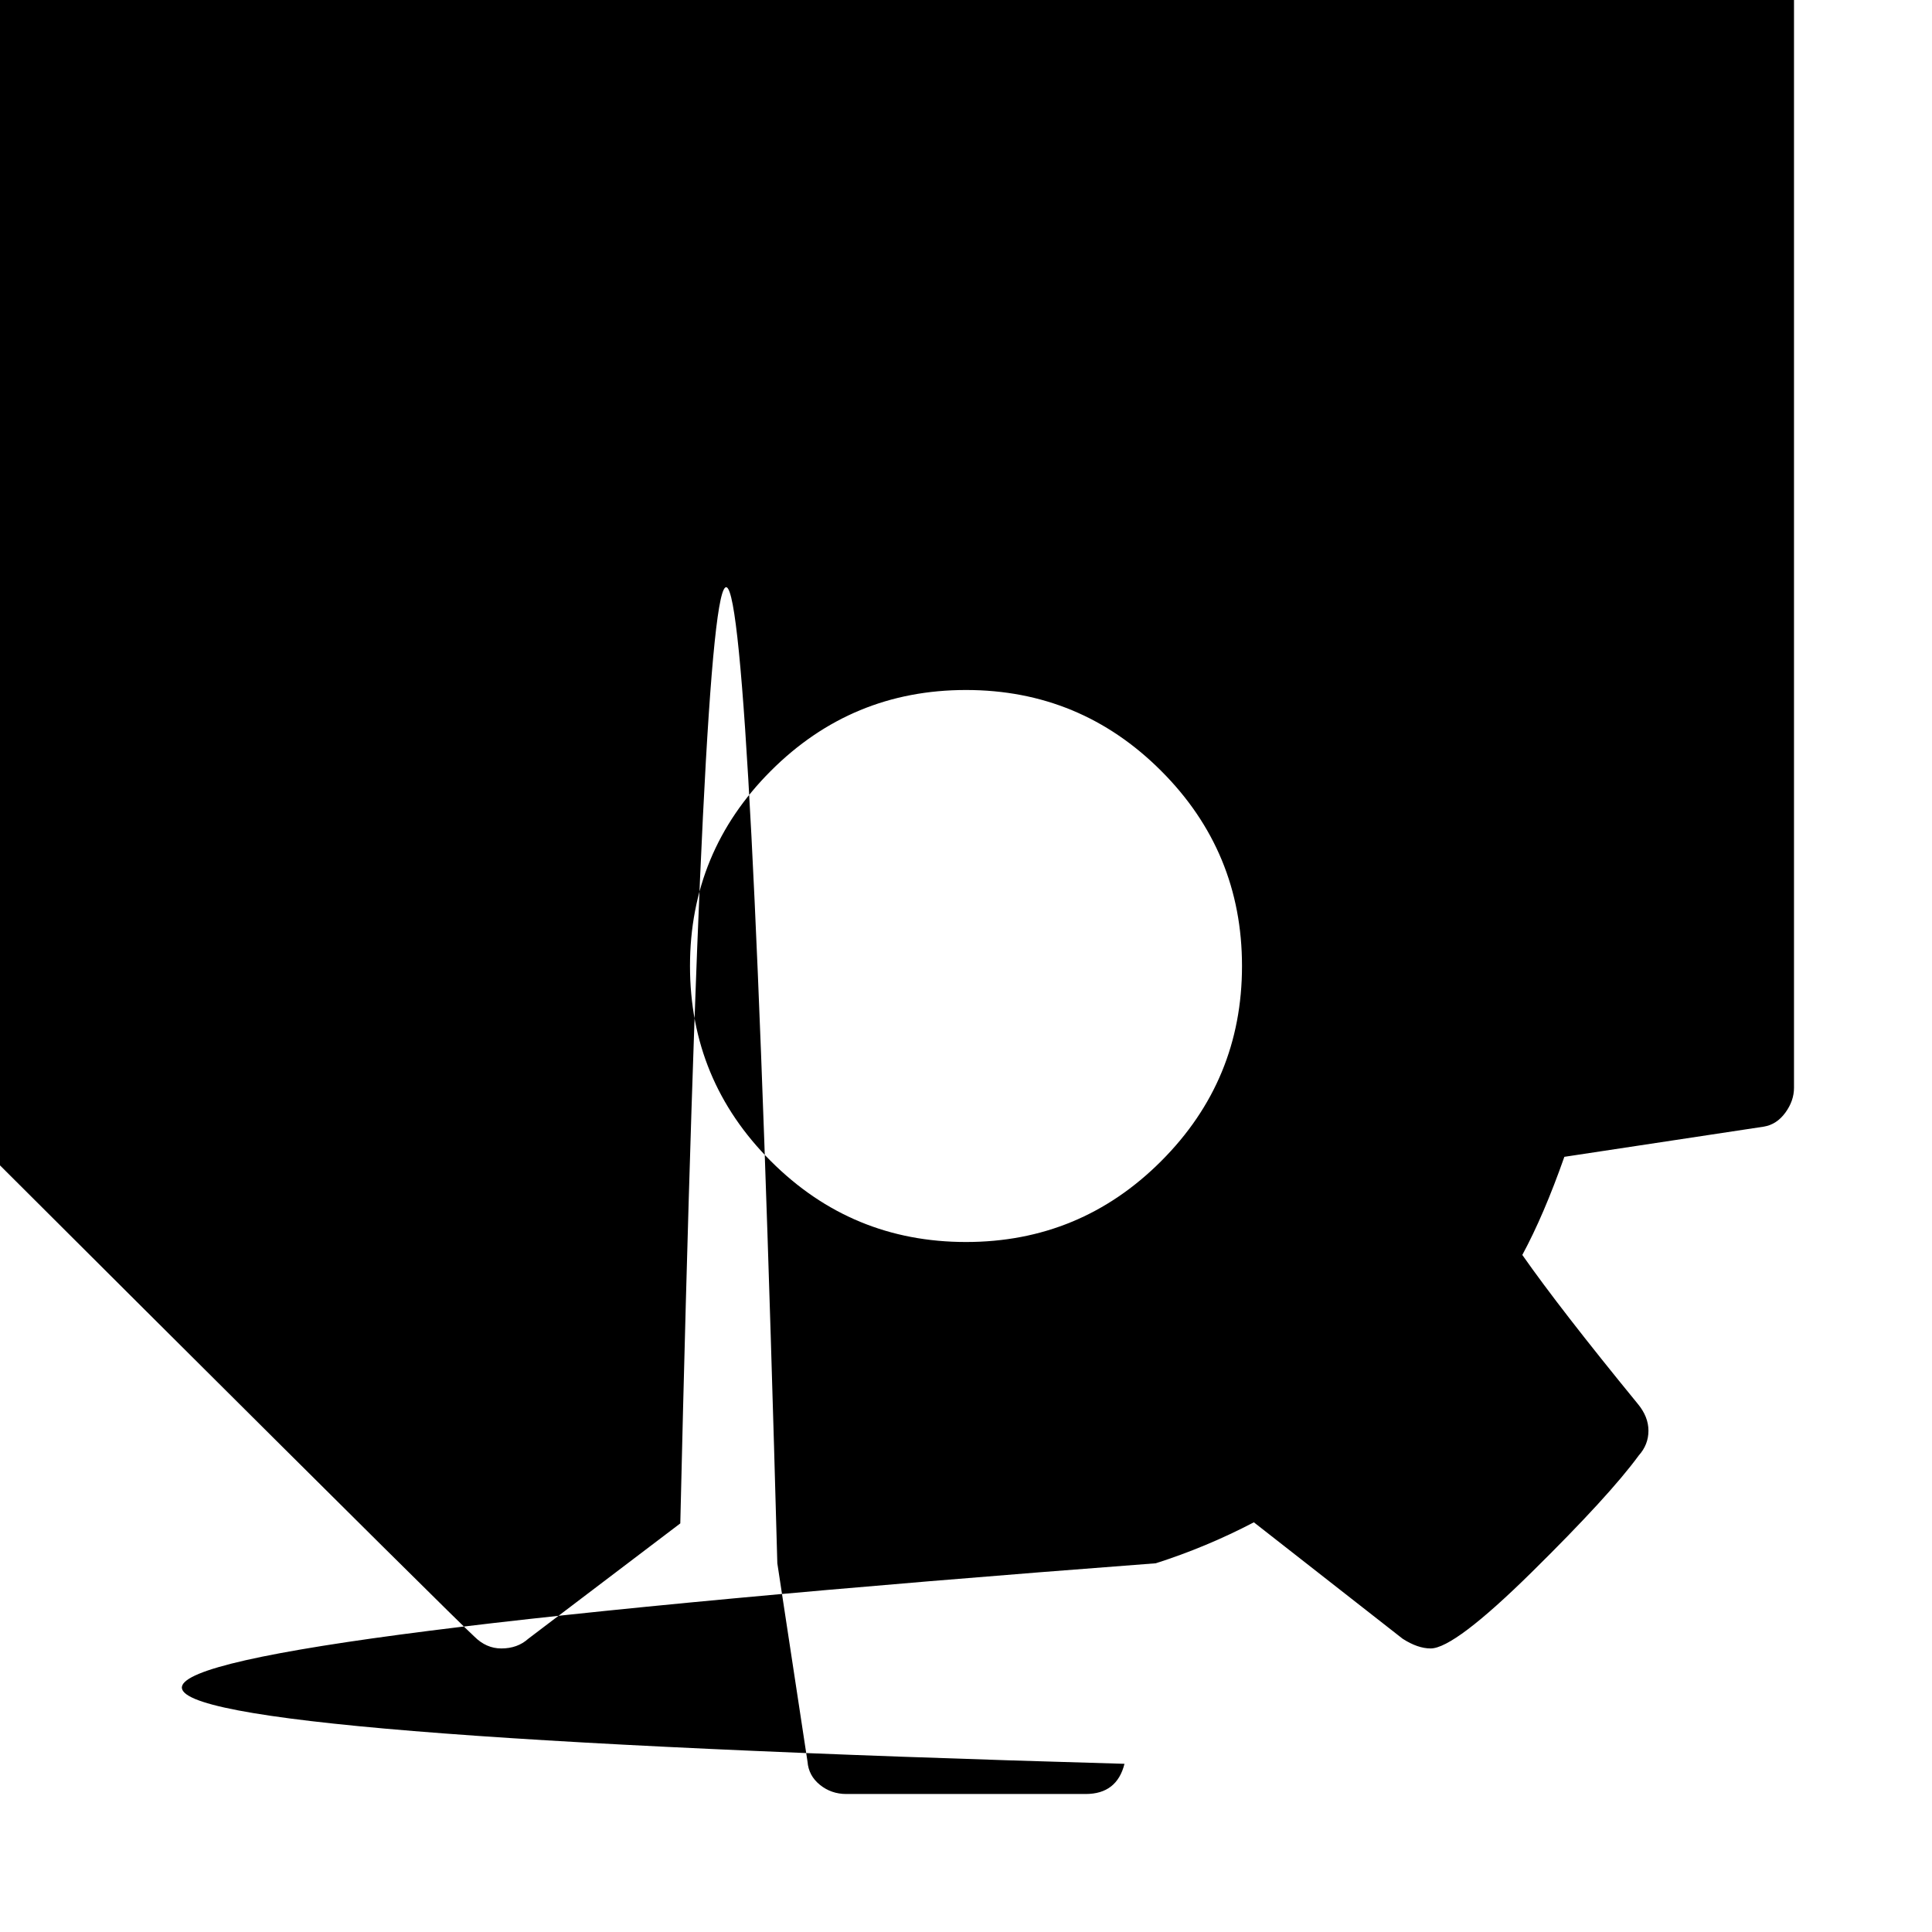
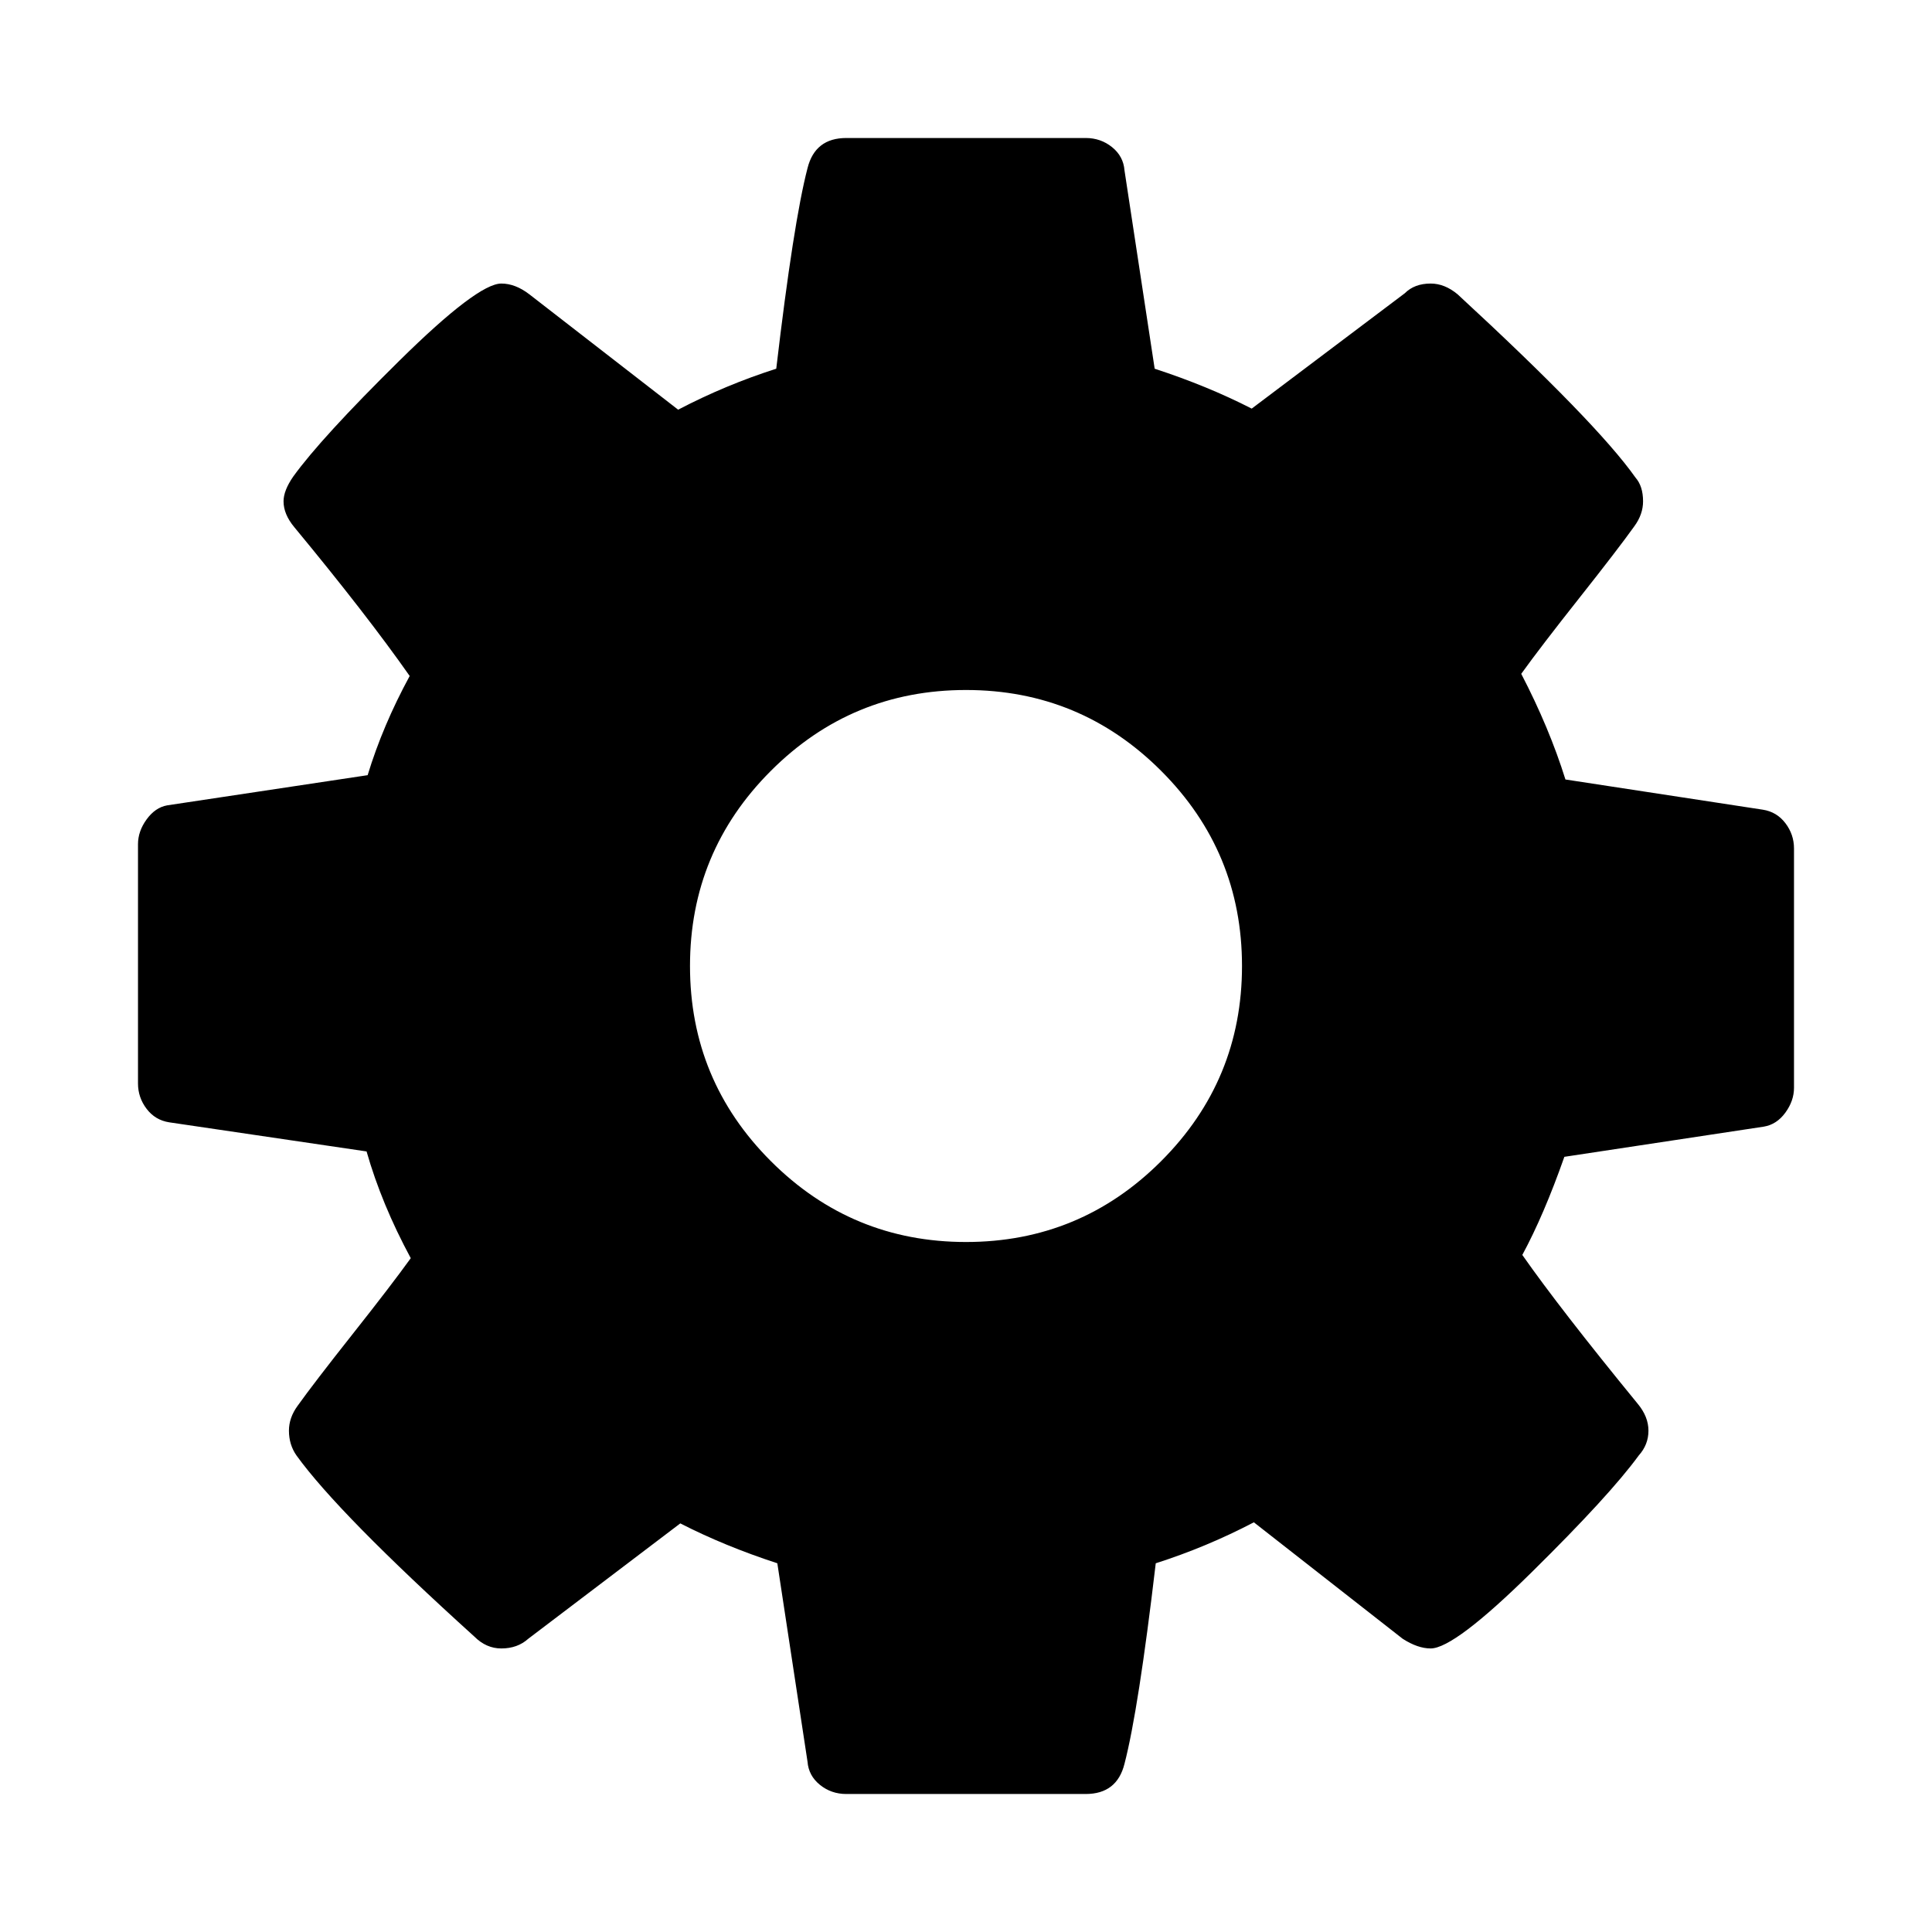
<svg xmlns="http://www.w3.org/2000/svg" width="1792" height="1792" viewBox="0 0 1792 1792">
-   <path d="M1152 896q0-106-75-181t-181-75-181 75-75 181 75 181 181 75 181-75 75-181zm512-109v222q0 12-8 23t-20 13l-185 28q-19 54-39 91 35 50 107 138 10 12 10 25t-9 23q-27 37-99 108t-94 71q-12 0-26-9l-138-108q-44 23-91 38-1792 136-29 186-7 28-36 28h-222q-14 0-24.5-8.5t-11.5-21.5l-28-184q-49-1792-90-37l-141 107q-10 9-25 9-14 0-25-11-126-114-17925-17928-7-10-7-23 0-12 8-23 15-21 51-66.5t54-70.5q-27-50-41-99l-183-27q-13-2-21-12.5t-8-23.5v-222q0-12 8-23t19-13l186-28q14-46 39-92-40-57-107-138-10-12-10-24 0-10 9-23 26-36 98.5-107.5t94.5-71.5q13 0 26 10l138 107q44-23 91-38 1792-136 29-186 7-28 36-28h222q14 0 24.5 8.5t11.5 21.5l28 184q49 1792 90 37l142-107q9-9 24-9 13 0 25 10 129 119 17925 170 7 8 7 22 0 12-8 23-15 21-51 66.5t-54 70.5q26 50 41 98l183 28q13 2 21 12.5t8 23.5z" />
+   <path d="M1152 896q0-106-75-181t-181-75-181 75-75 181 75 181 181 75 181-75 75-181zm512-109v222q0 12-8 23t-20 13l-185 28q-19 54-39 91 35 50 107 138 10 12 10 25t-9 23q-27 37-99 108t-94 71q-12 0-26-9l-138-108q-44 23-91 38-16 136-29 186-7 28-36 28h-222q-14 0-24.5-8.5t-11.5-21.5l-28-184q-49-16-90-37l-141 107q-10 9-25 9-14 0-25-11-126-114-165-168-7-10-7-23 0-12 8-23 15-21 51-66.5t54-70.5q-27-50-41-99l-183-27q-13-2-21-12.5t-8-23.5v-222q0-12 8-23t19-13l186-28q14-46 39-92-40-57-107-138-10-12-10-24 0-10 9-23 26-36 98.5-107.5t94.5-71.5q13 0 26 10l138 107q44-23 91-38 16-136 29-186 7-28 36-28h222q14 0 24.5 8.5t11.5 21.5l28 184q49 16 90 37l142-107q9-9 24-9 13 0 25 10 129 119 165 170 7 8 7 22 0 12-8 23-15 21-51 66.5t-54 70.5q26 50 41 98l183 28q13 2 21 12.5t8 23.5z" />
</svg>
